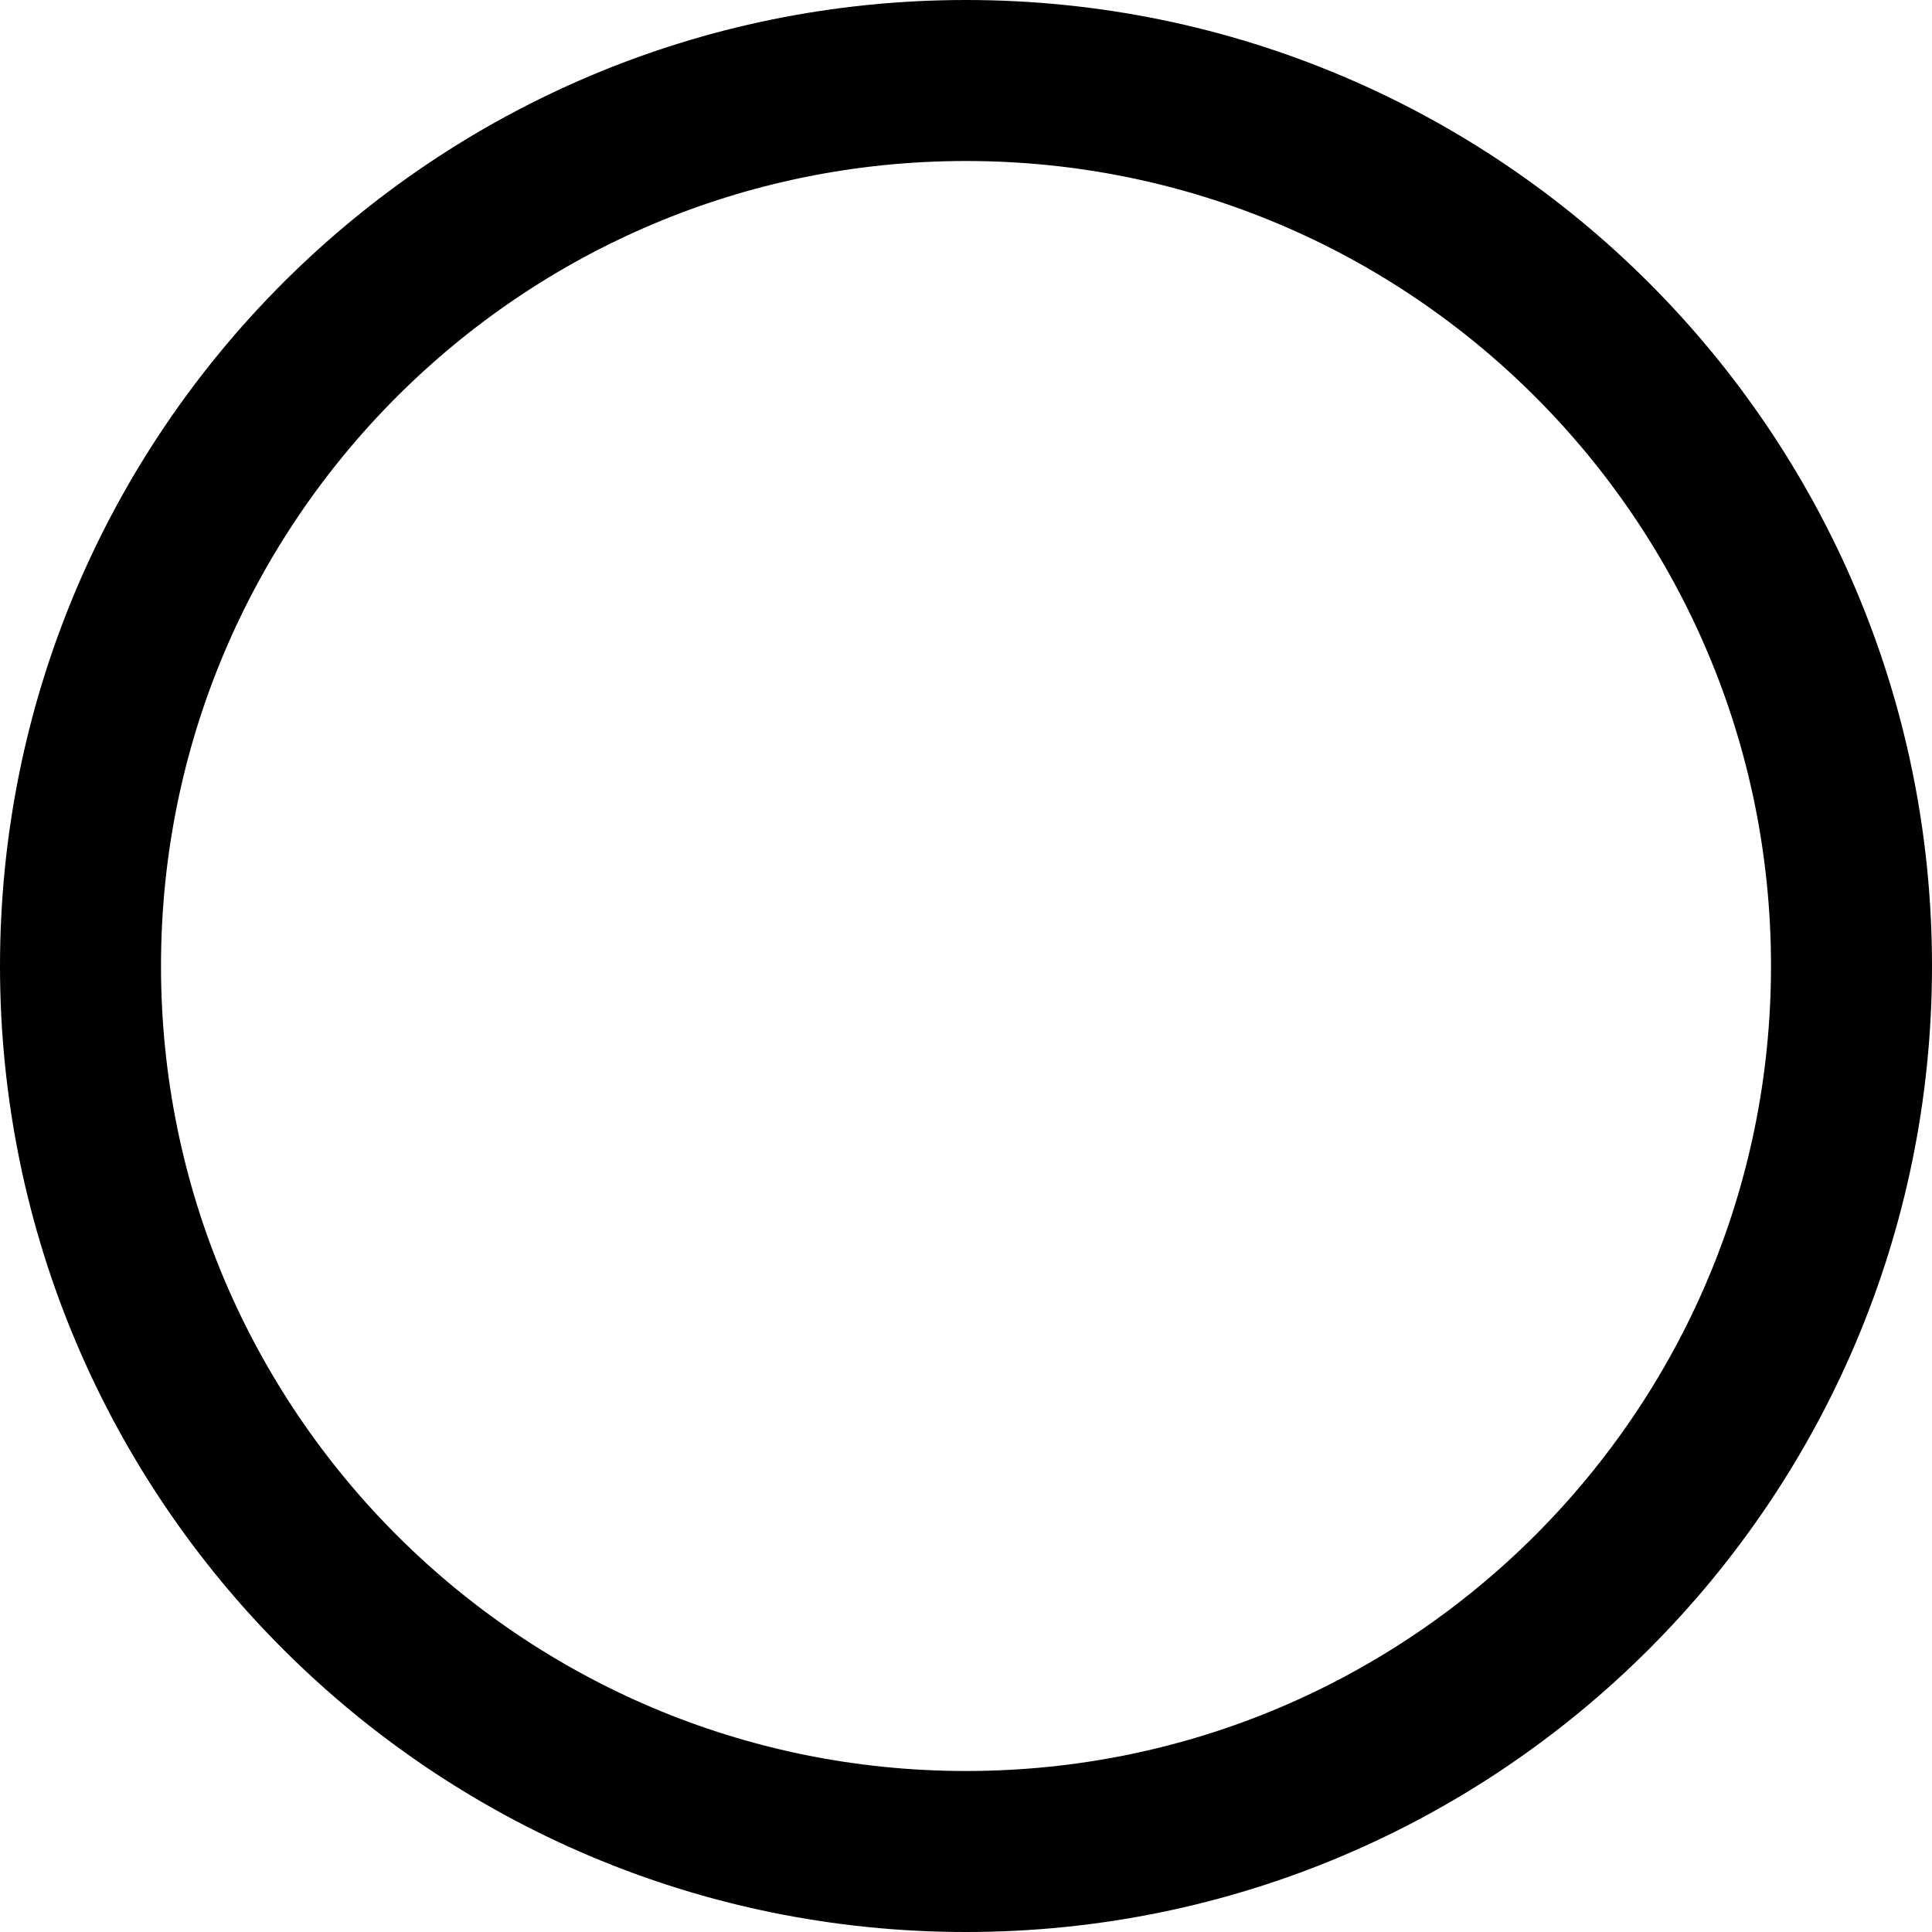
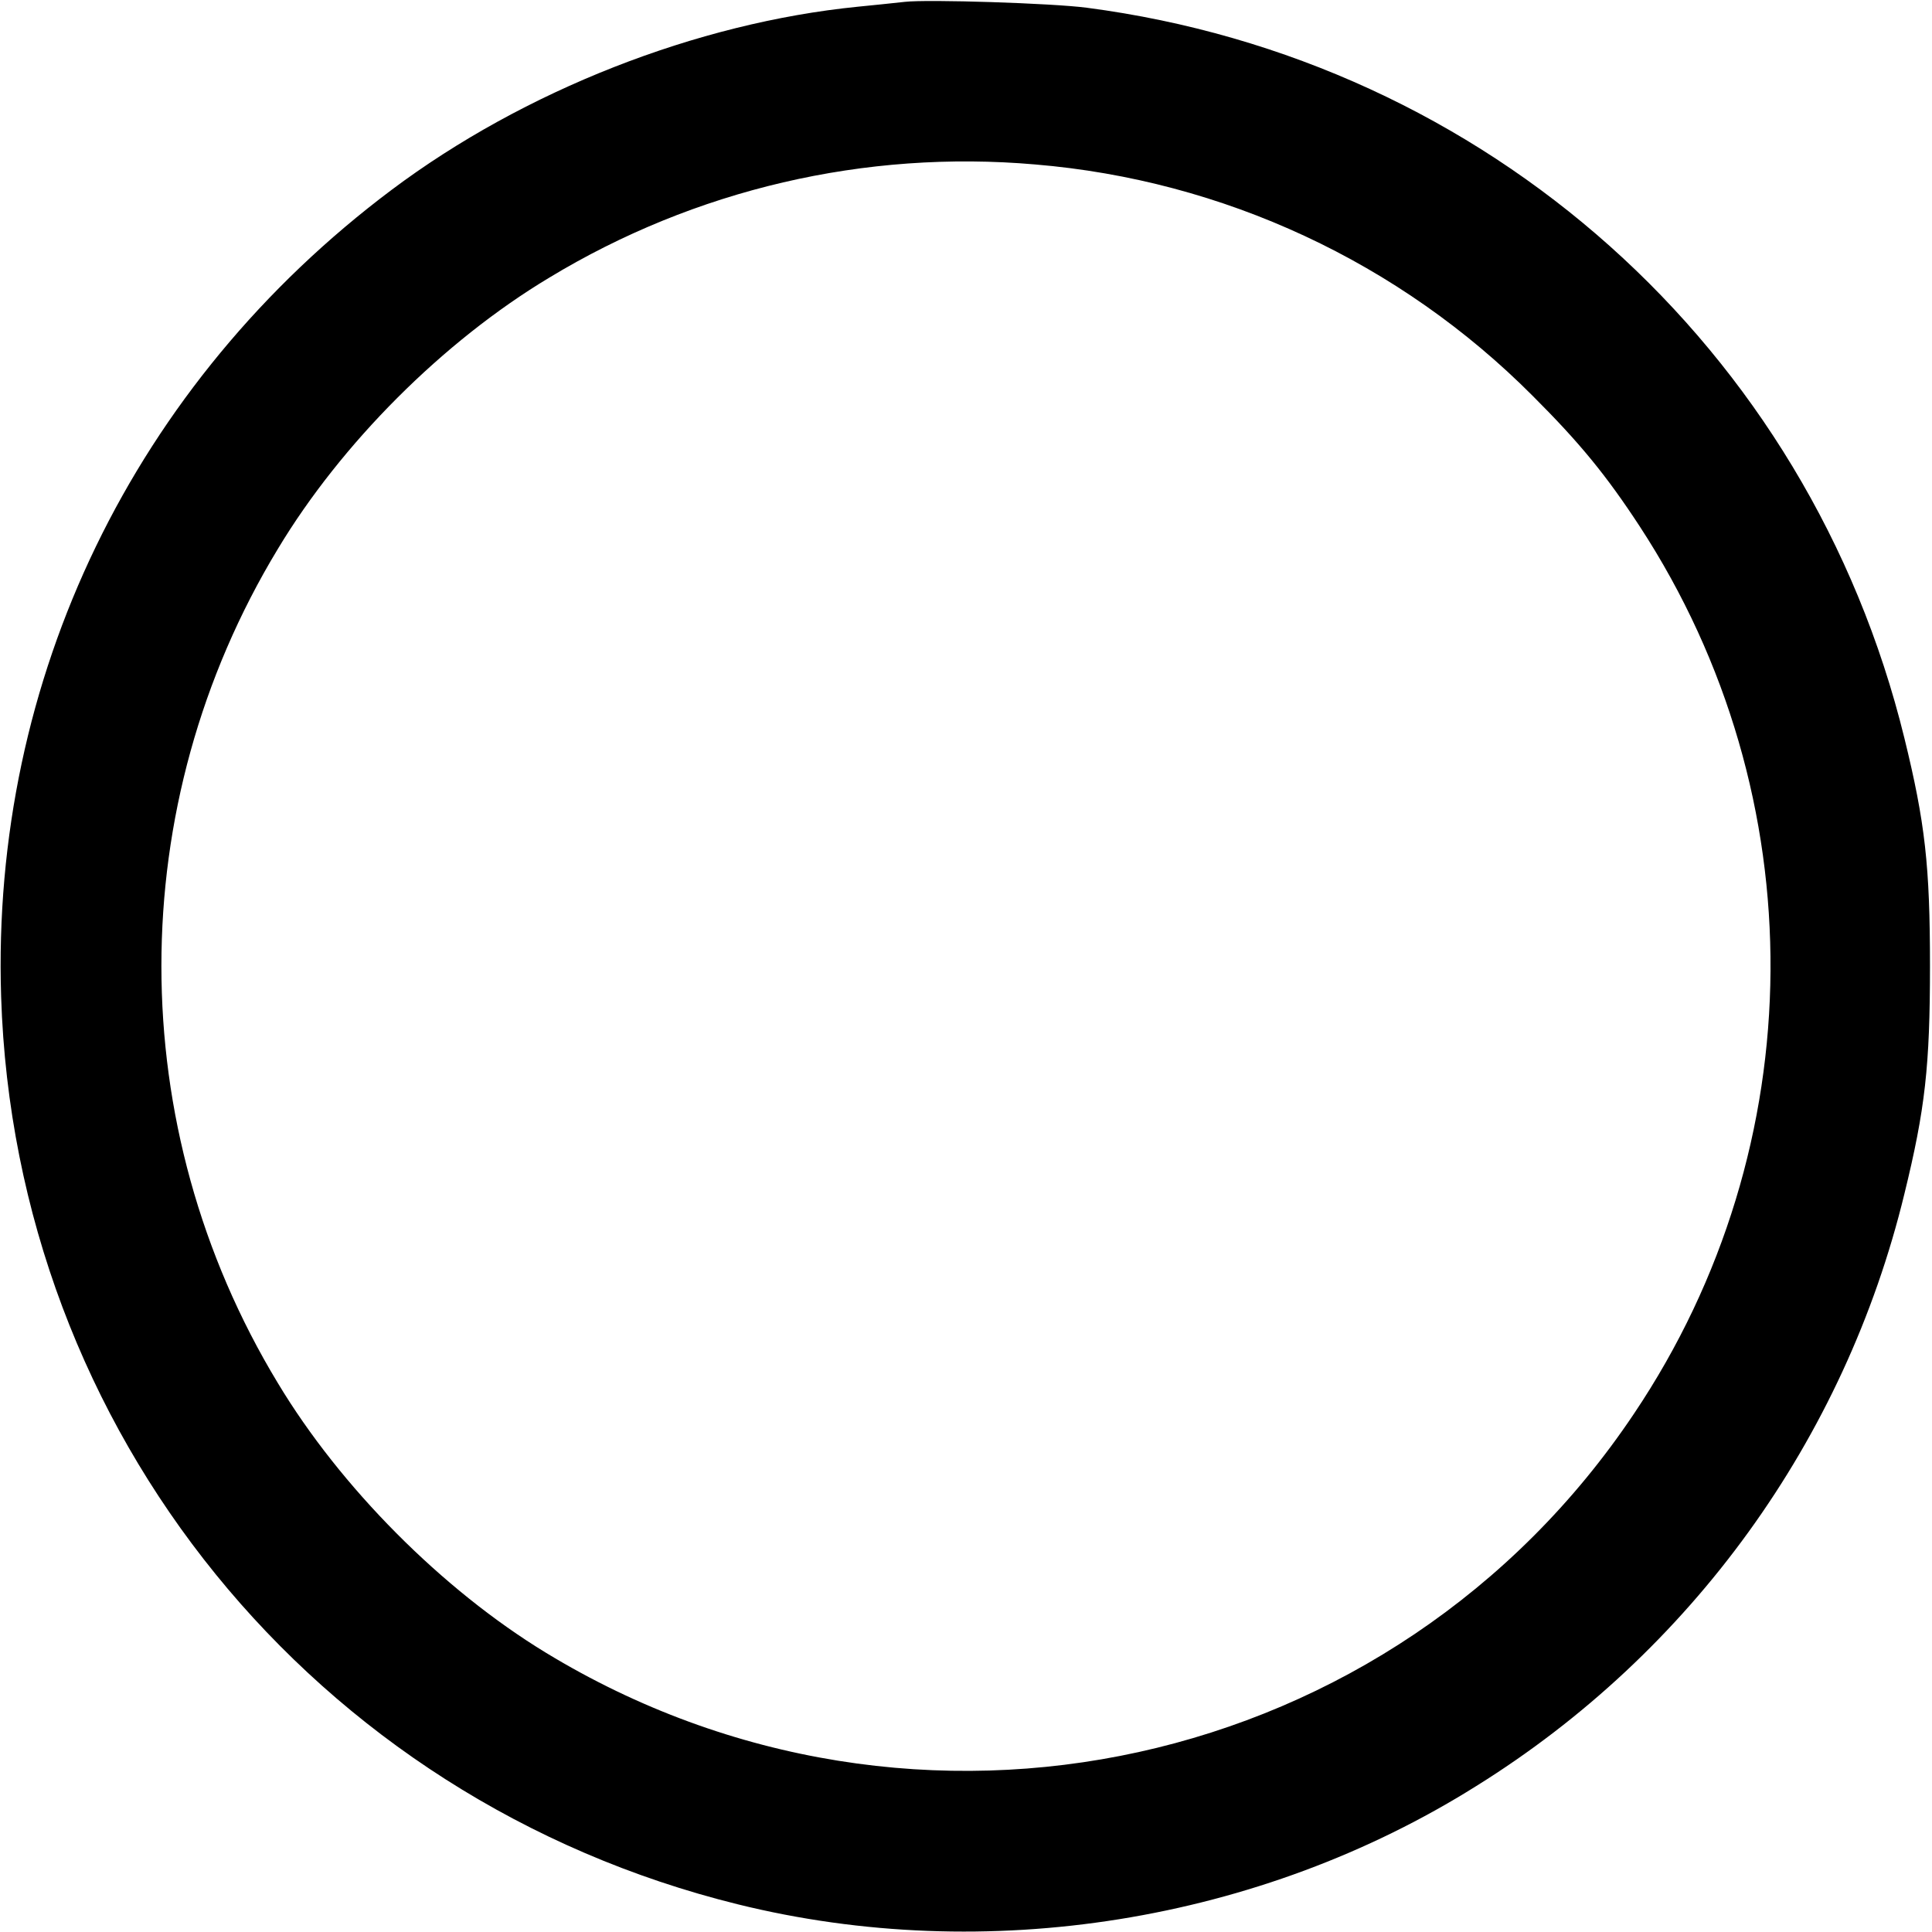
- <svg xmlns="http://www.w3.org/2000/svg" width="100%" height="100%" viewBox="0 0 24 24" fill="none">
-   <rect x="1" y="1" width="22" height="22" rx="11" stroke="currentColor" stroke-width="2" />
+ <svg xmlns="http://www.w3.org/2000/svg" viewBox="0 0 24 24" fill="none">
+   <path d="M11.24.023a52.57 52.57 0 0 1-.58.06c-2.005.2-4.152 1.043-5.796 2.276-3.2 2.4-4.976 6.07-4.85 10.021.172 5.401 3.884 9.975 9.151 11.276 3.089.764 6.484.22 9.175-1.47a11.996 11.996 0 0 0 5.317-7.355c.258-1.052.318-1.588.318-2.831 0-1.243-.06-1.779-.318-2.831C22.468 4.316 18.472.747 13.5.096 13.074.04 11.524-.01 11.24.023m1.62 2.02a9.88 9.88 0 0 1 6.182 2.877c.58.579.912.984 1.328 1.62a9.978 9.978 0 0 1-.071 11.02c-2.983 4.459-8.927 5.765-13.519 2.97-1.287-.784-2.551-2.055-3.329-3.35a10.001 10.001 0 0 1 0-10.36C4.24 5.507 5.507 4.24 6.82 3.451a9.98 9.98 0 0 1 6.04-1.408" fill="currentColor" fill-rule="evenodd" />
</svg>
